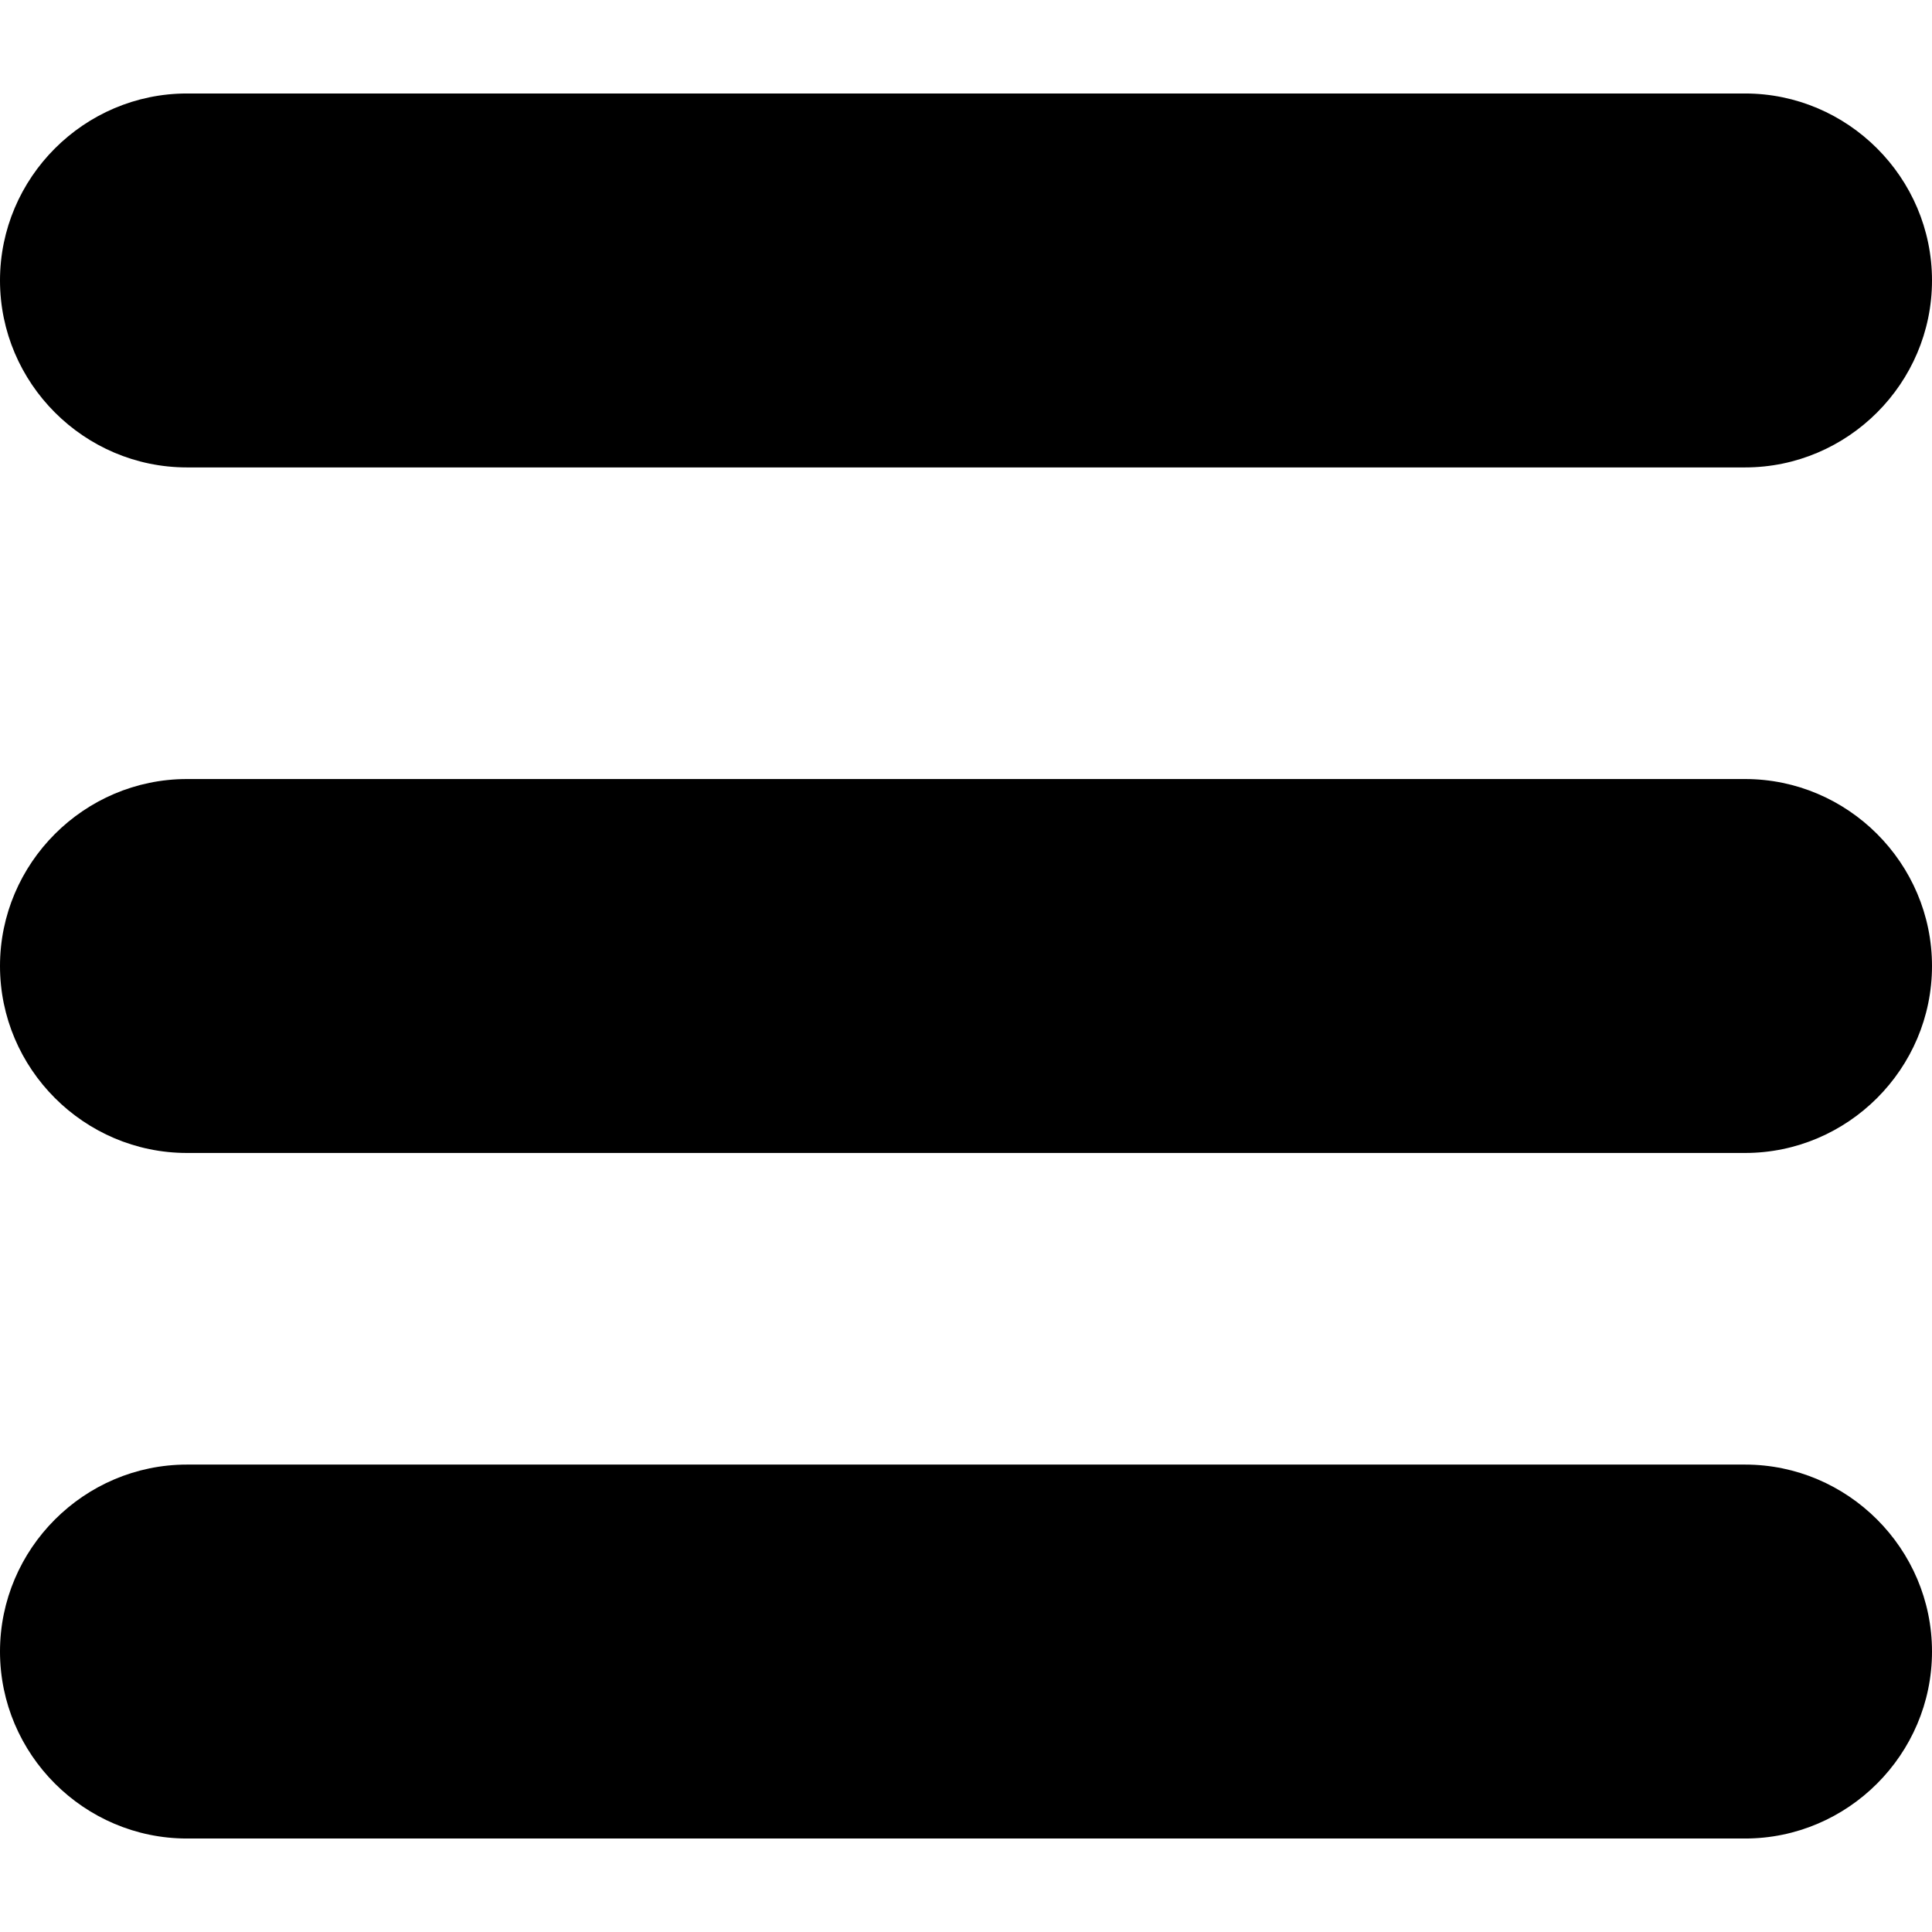
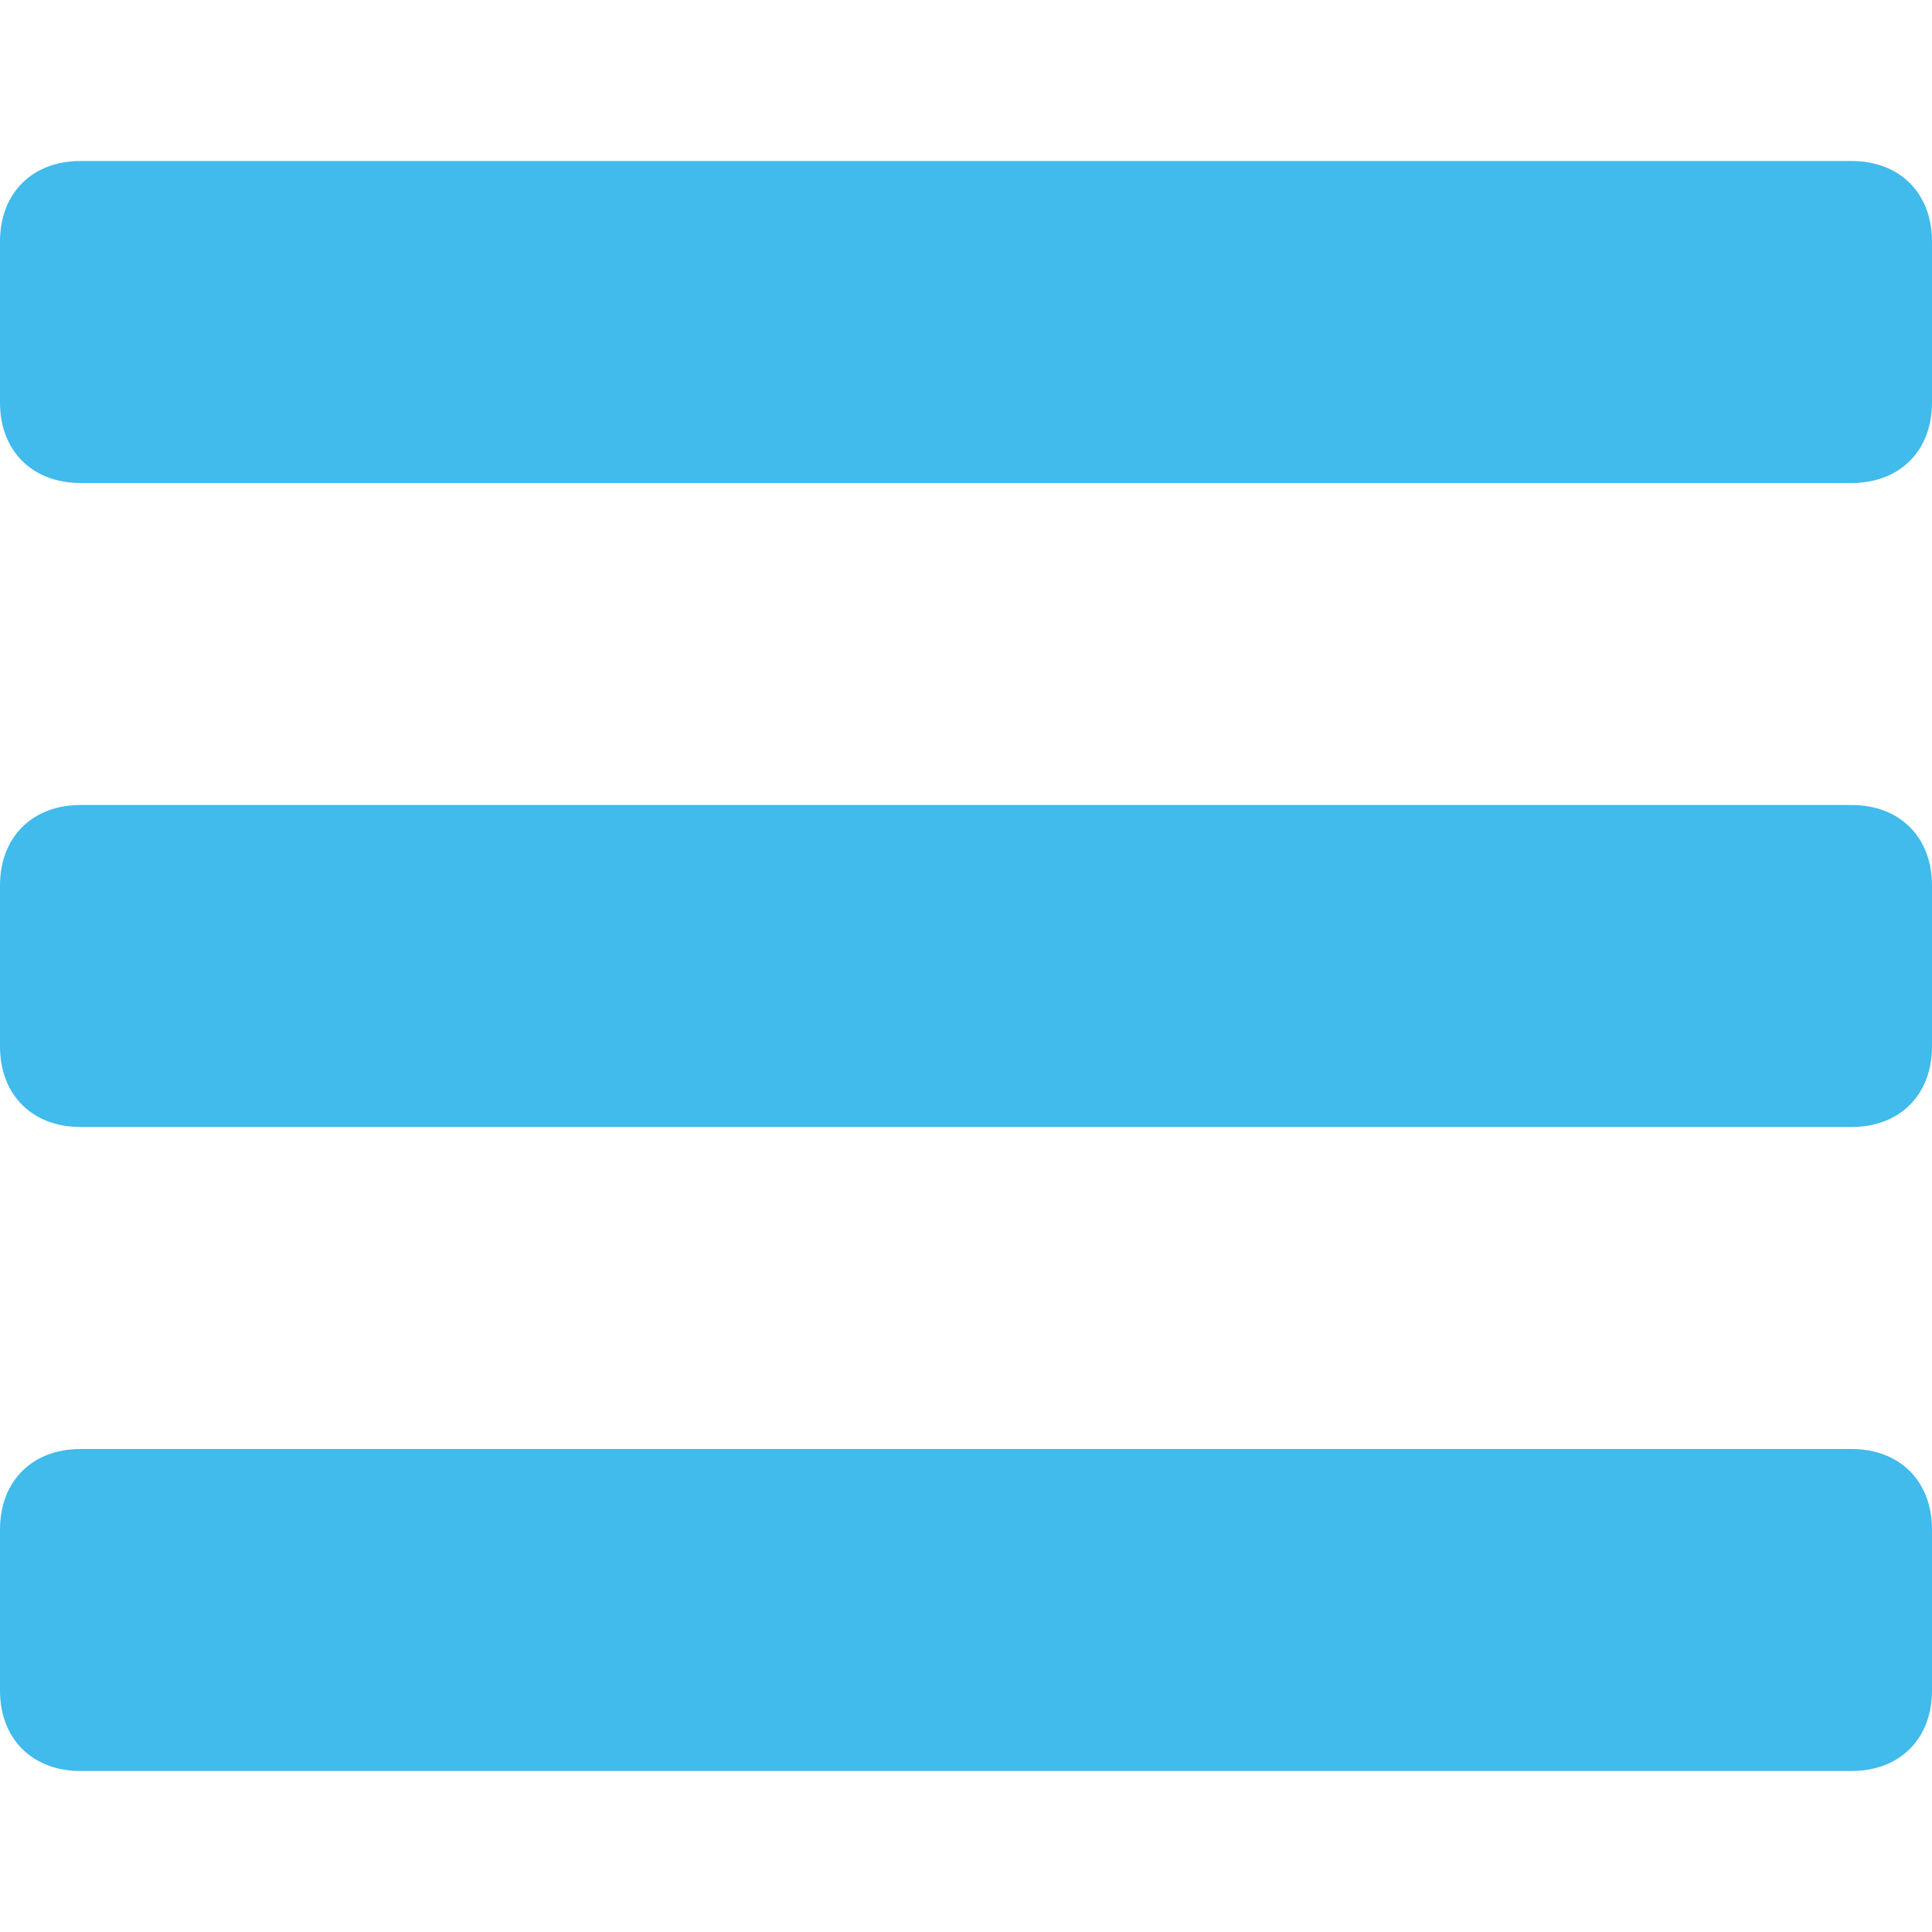
- <svg xmlns="http://www.w3.org/2000/svg" version="1.1" id="Capa_1" x="0px" y="0px" width="124px" height="124px" viewBox="0 0 124 124" style="enable-background:new 0 0 124 124;" xml:space="preserve">
+ <svg xmlns="http://www.w3.org/2000/svg" version="1.1" viewBox="0 0 24 24" enable-background="new 0 0 24 24" width="512px" height="512px" class="">
  <g>
-     <path d="M112,6H12C5.4,6,0,11.4,0,18s5.4,12,12,12h100c6.6,0,12-5.4,12-12S118.6,6,112,6z" />
-     <path d="M112,50H12C5.4,50,0,55.4,0,62c0,6.6,5.4,12,12,12h100c6.6,0,12-5.4,12-12C124,55.4,118.6,50,112,50z" />
-     <path d="M112,94H12c-6.6,0-12,5.4-12,12s5.4,12,12,12h100c6.6,0,12-5.4,12-12S118.6,94,112,94z" />
+     <g>
+       <path d="M24,3c0-0.6-0.4-1-1-1H1C0.4,2,0,2.4,0,3v2c0,0.6,0.4,1,1,1h22c0.6,0,1-0.4,1-1V3z" data-original="#000000" class="active-path" data-old_color="#000000" fill="#41BAEC" />
+       <path d="M24,11c0-0.6-0.4-1-1-1H1c-0.6,0-1,0.4-1,1v2c0,0.6,0.4,1,1,1h22c0.6,0,1-0.4,1-1V11z" data-original="#000000" class="active-path" data-old_color="#000000" fill="#41BAEC" />
+       <path d="M24,19c0-0.6-0.4-1-1-1H1c-0.6,0-1,0.4-1,1v2c0,0.6,0.4,1,1,1h22c0.6,0,1-0.4,1-1V19z" data-original="#000000" class="active-path" data-old_color="#000000" fill="#41BAEC" />
+     </g>
  </g>
-   <g>
- </g>
-   <g>
- </g>
-   <g>
- </g>
-   <g>
- </g>
-   <g>
- </g>
-   <g>
- </g>
-   <g>
- </g>
-   <g>
- </g>
-   <g>
- </g>
-   <g>
- </g>
-   <g>
- </g>
-   <g>
- </g>
-   <g>
- </g>
-   <g>
- </g>
-   <g>
- </g>
</svg>
